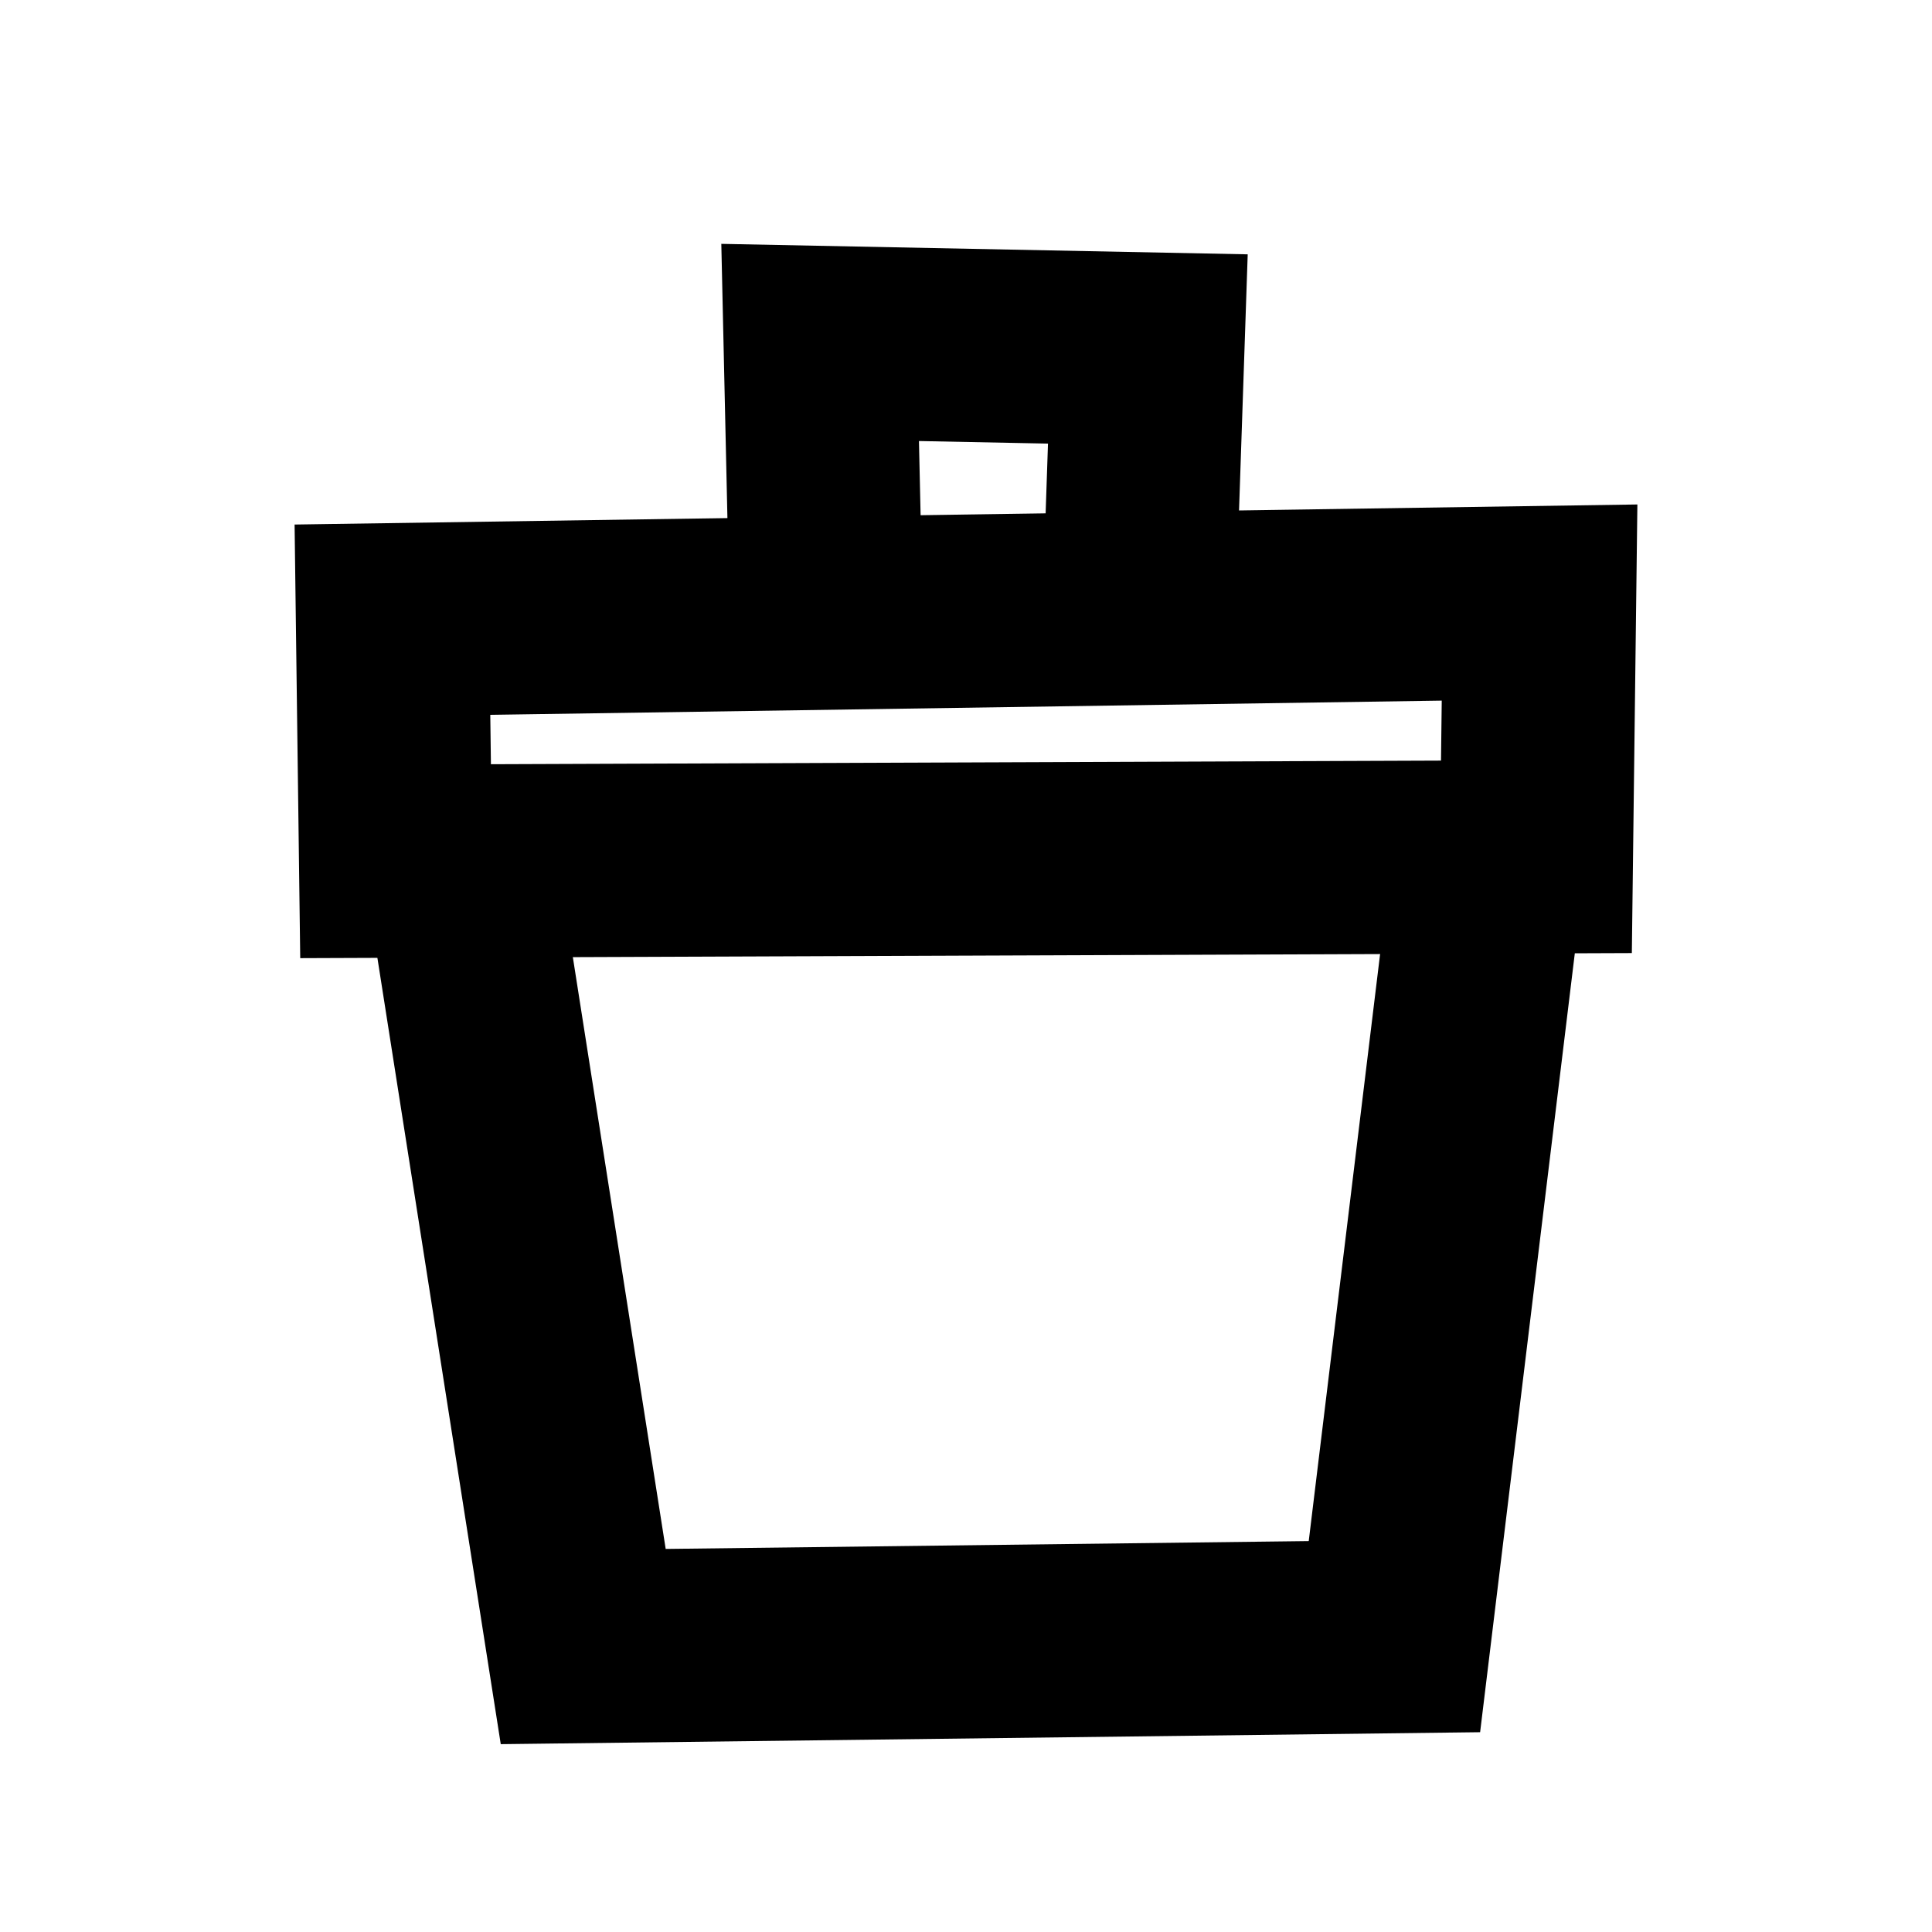
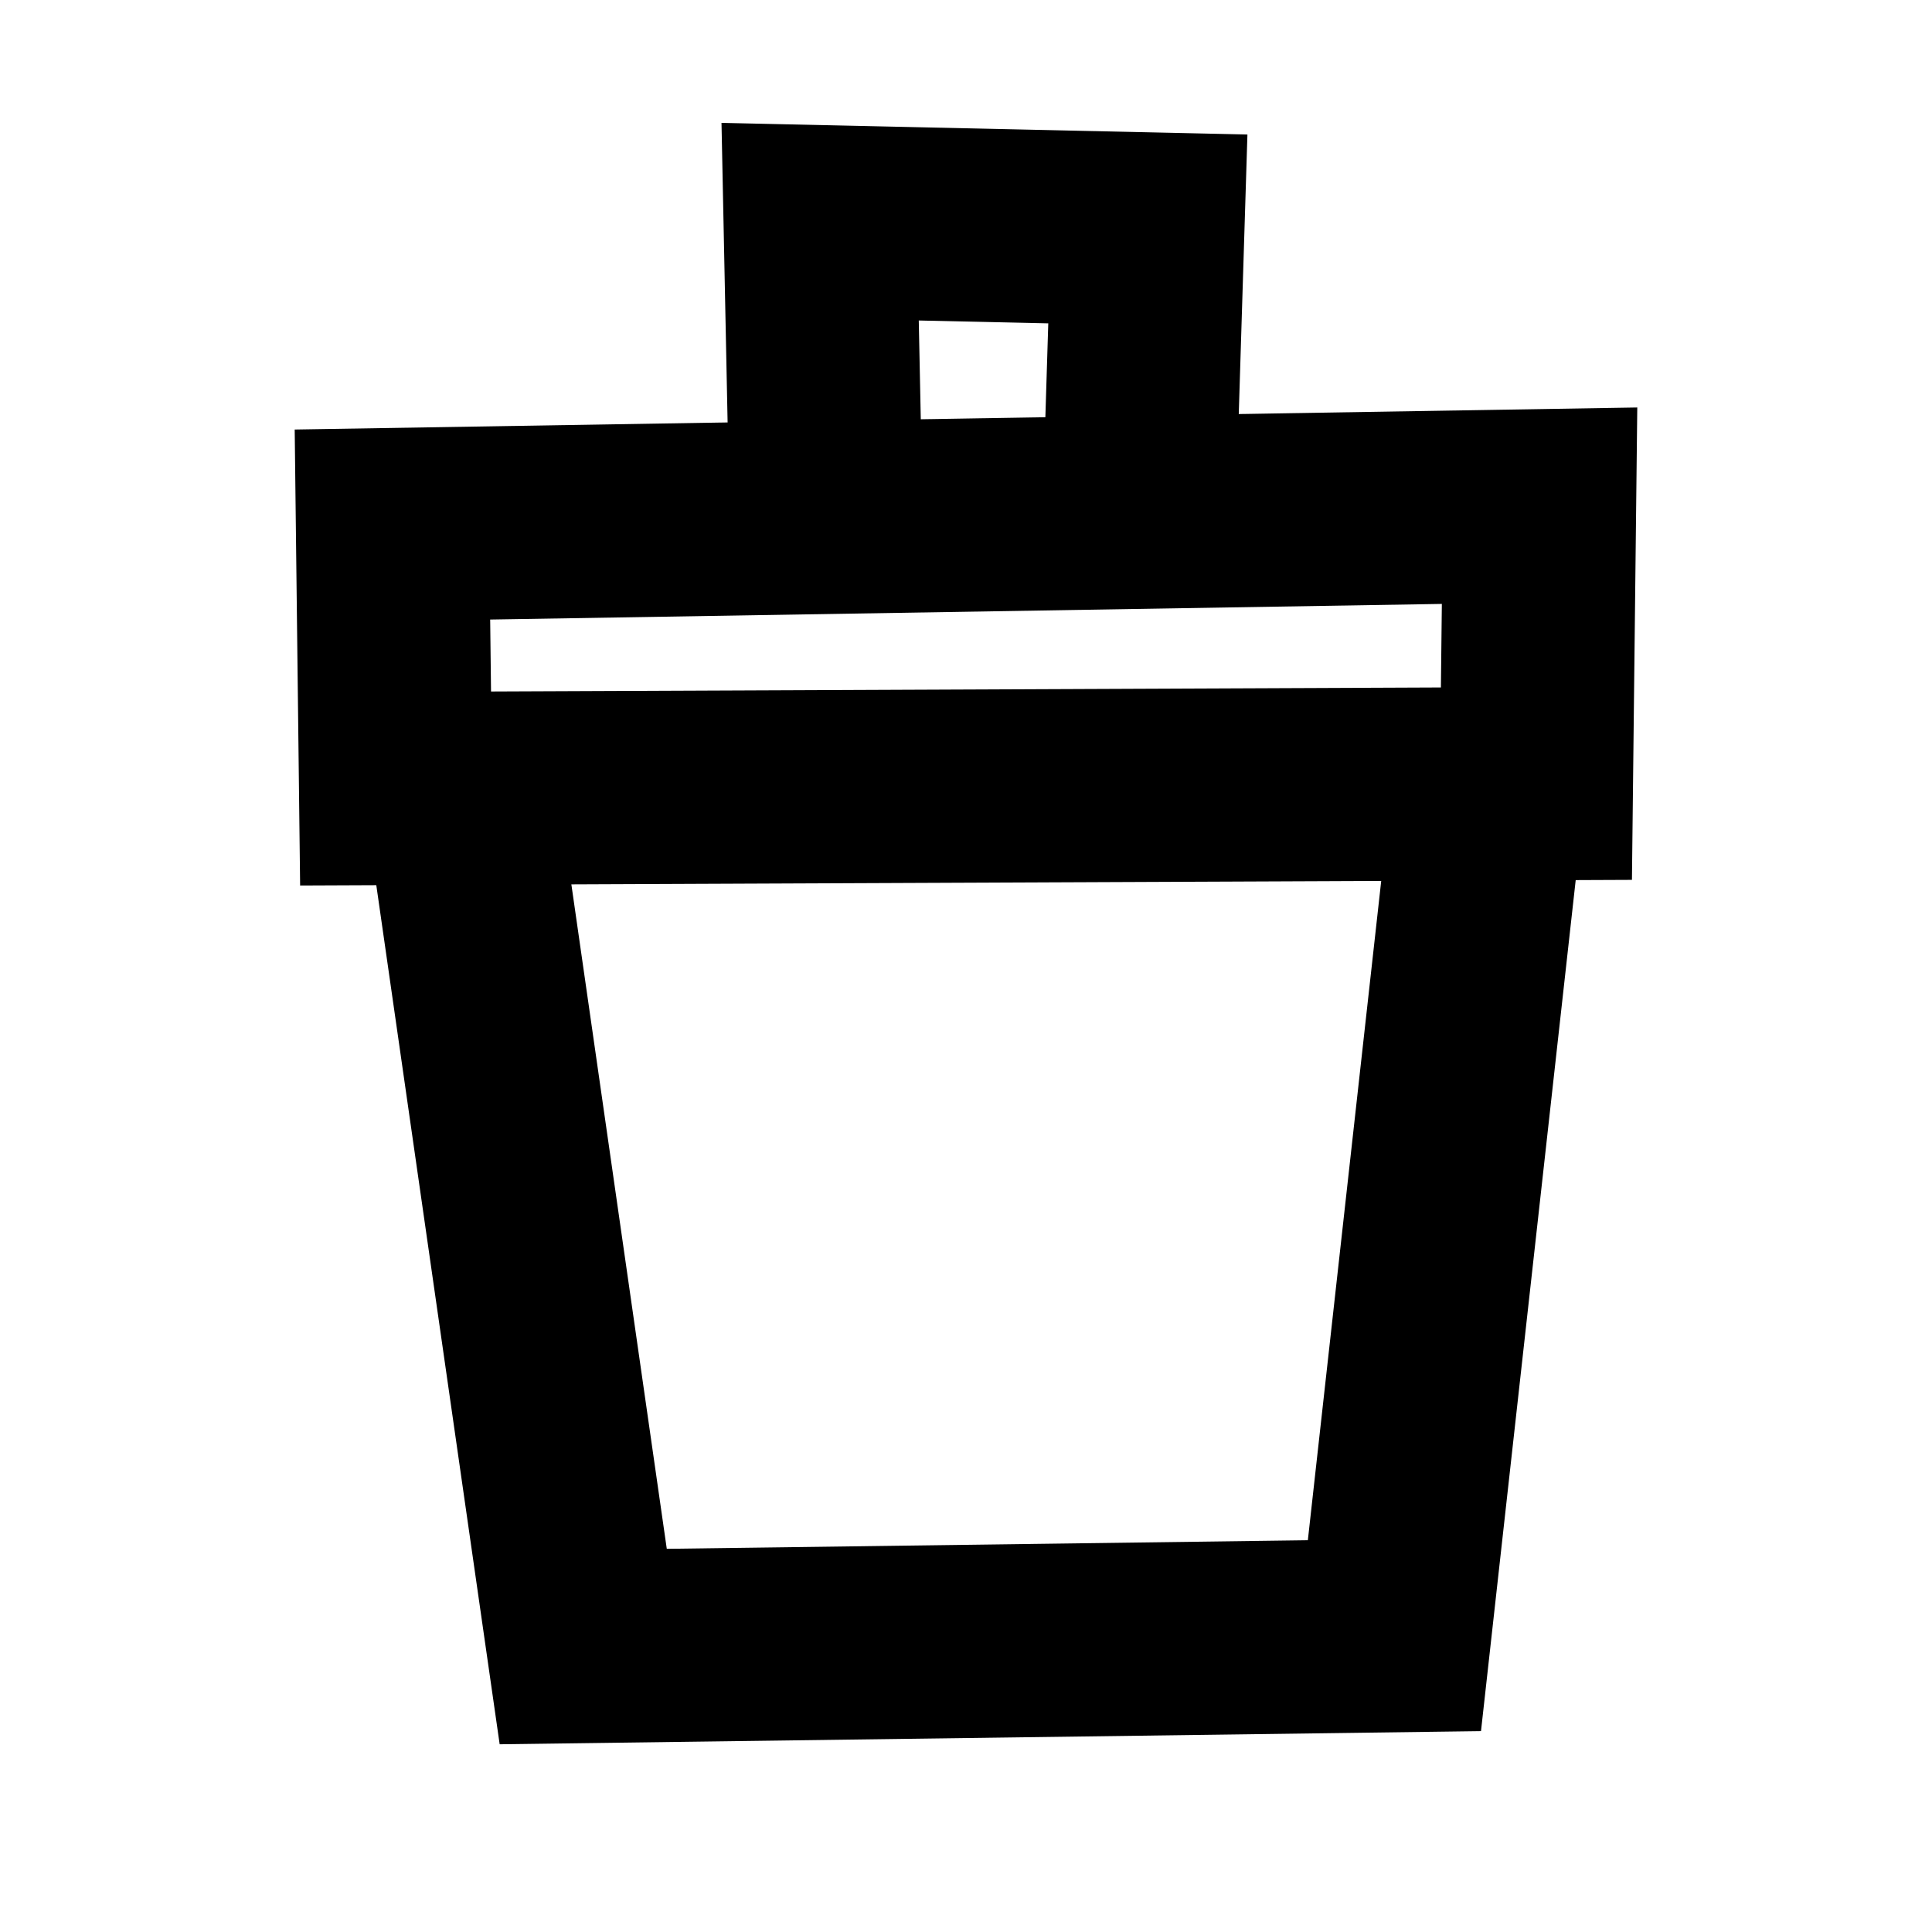
<svg xmlns="http://www.w3.org/2000/svg" id="Layer_3" viewBox="0 0 80 80">
  <defs>
    <style>.cls-1{fill:none;stroke:#000;stroke-miterlimit:10;stroke-width:8px;}</style>
  </defs>
-   <polyline class="cls-1" points="18.64 33.06 24.15 68.18 57.74 67.77 61.96 33.06" />
-   <polygon class="cls-1" points="16.25 25.66 16.38 35.66 63.62 35.48 63.75 24.95 16.25 25.66" />
-   <polyline class="cls-1" points="34.2 24.95 33.96 14.18 47.53 14.45 47.17 25.08" />
+   <polyline class="cls-1" points="18.64 29.81 24.15 68.18 57.74 67.73 61.96 29.81" />
+   <polygon class="cls-1" points="16.25 21.72 16.38 32.65 63.62 32.45 63.75 20.94 16.25 21.72" />
+   <polyline class="cls-1" points="34.2 20.94 33.96 9.18 47.53 9.48 47.17 21.09" />
</svg>
